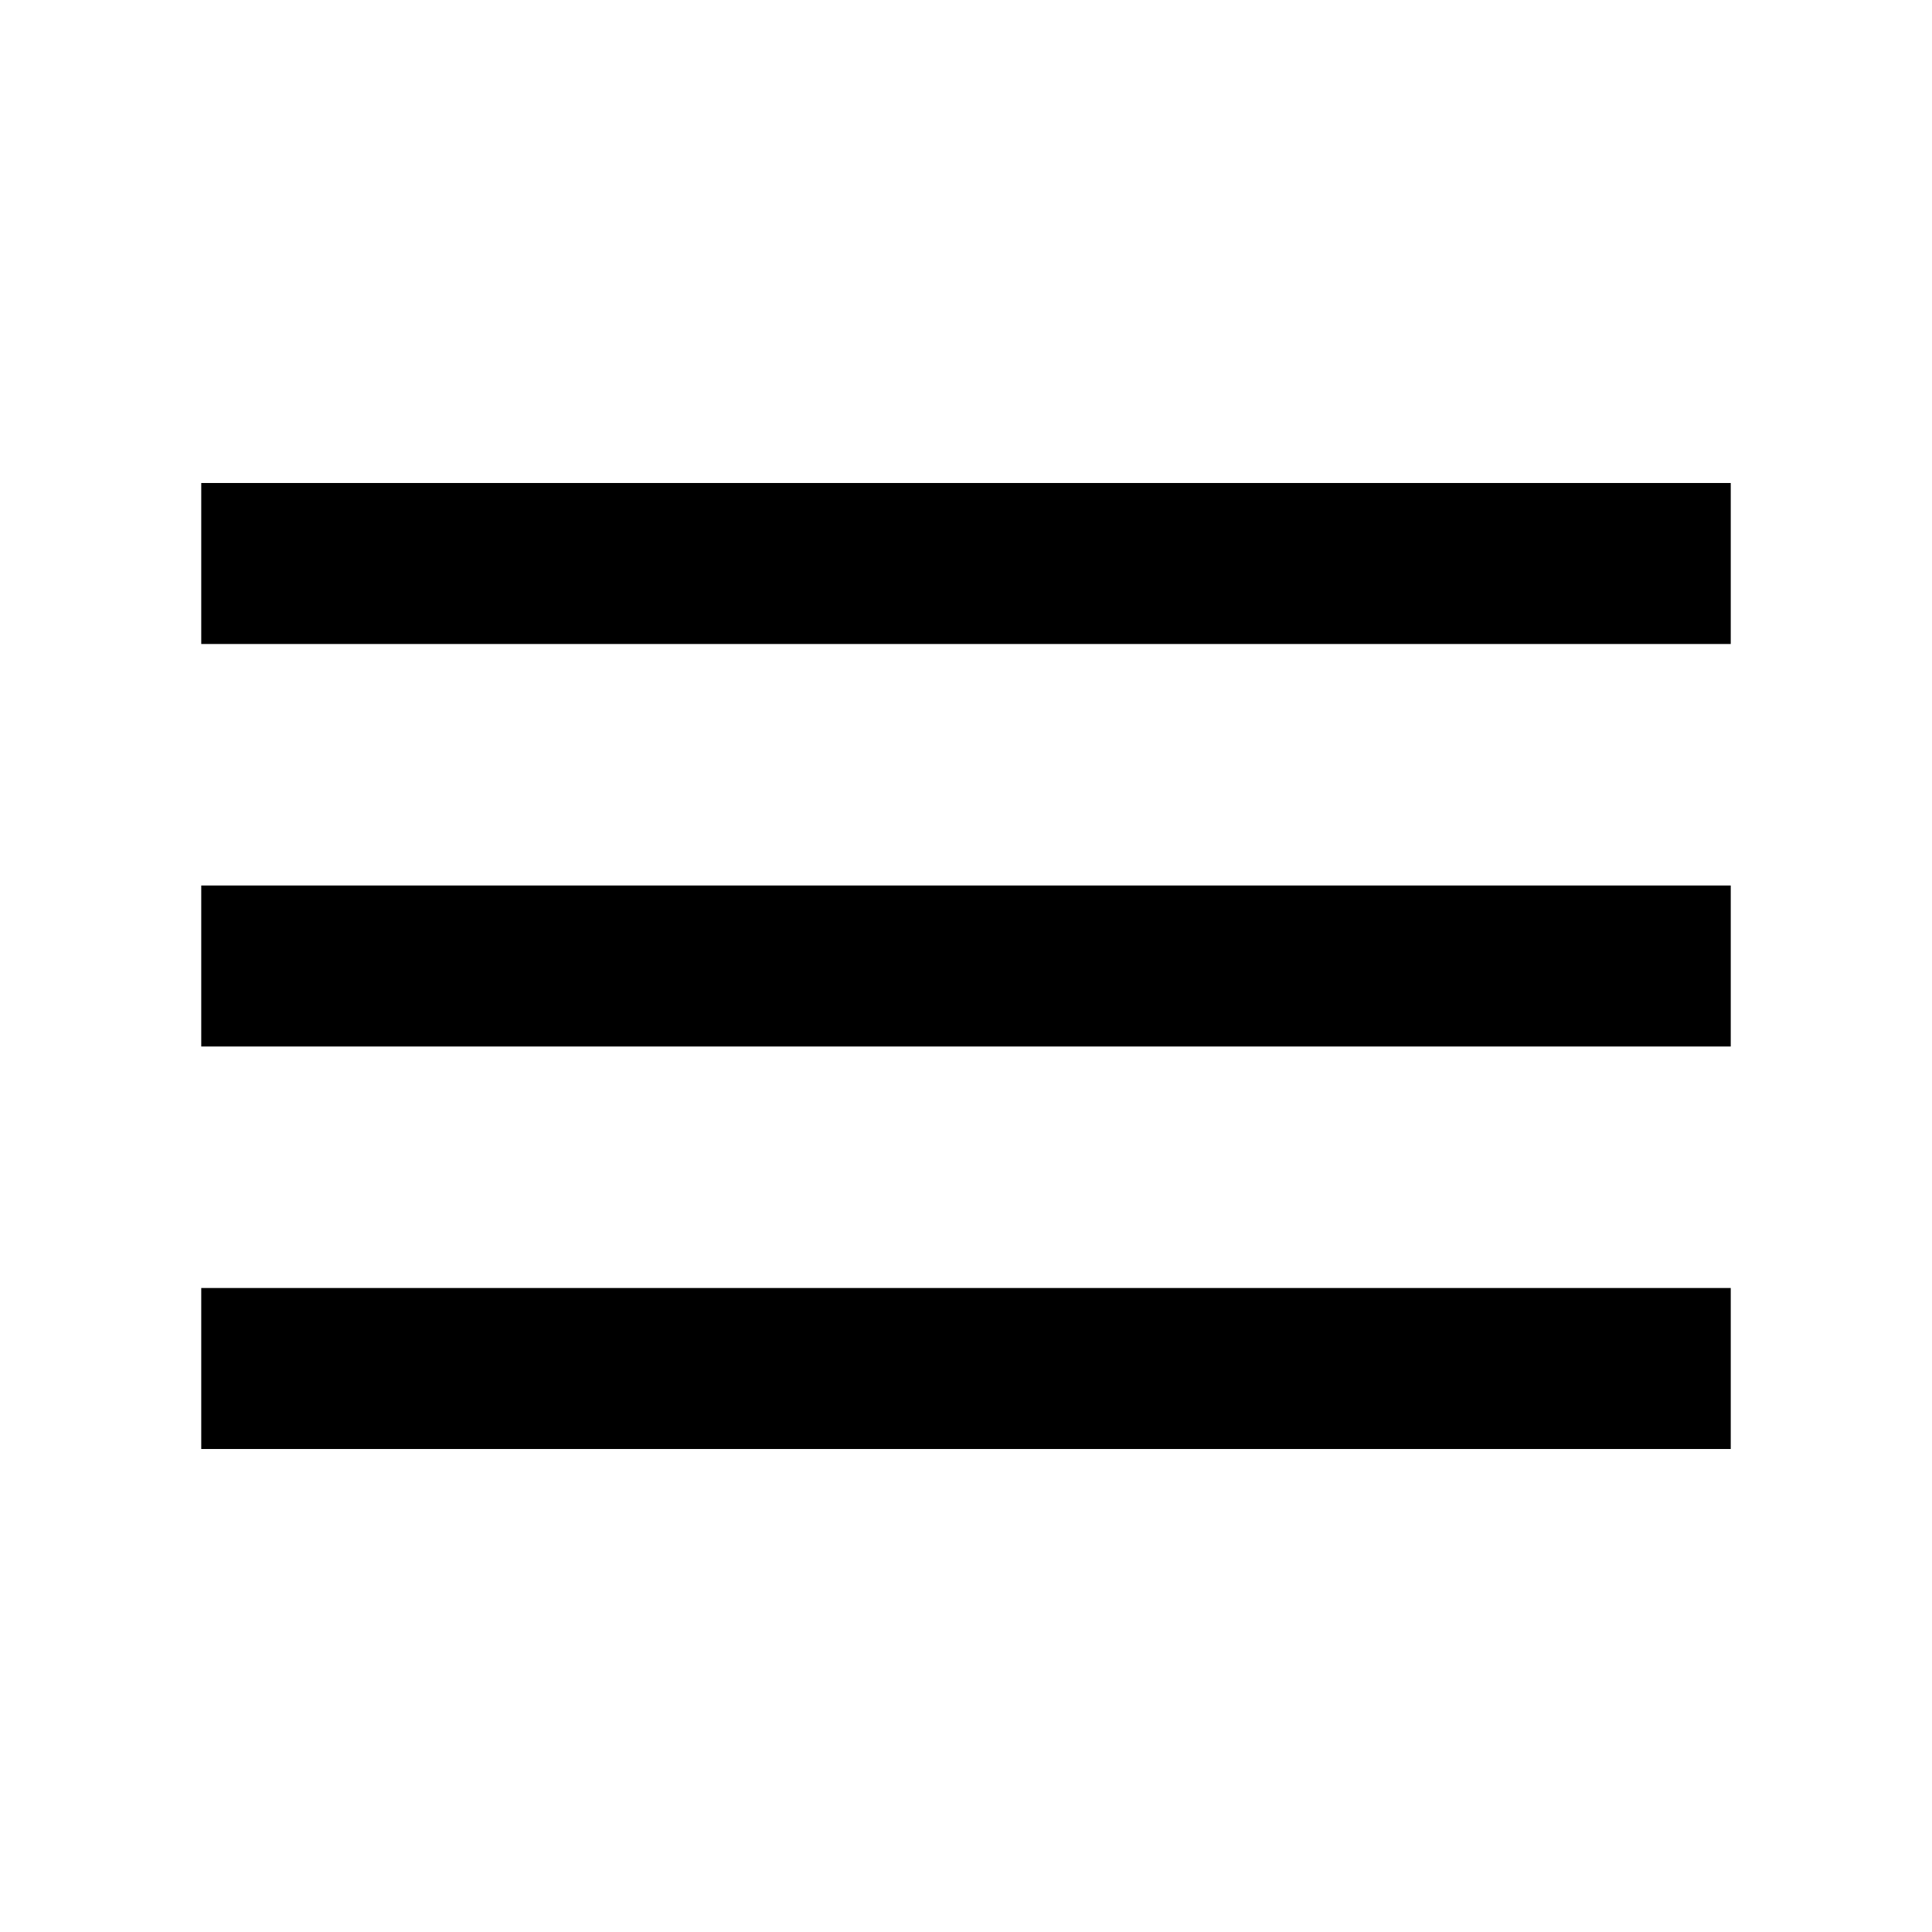
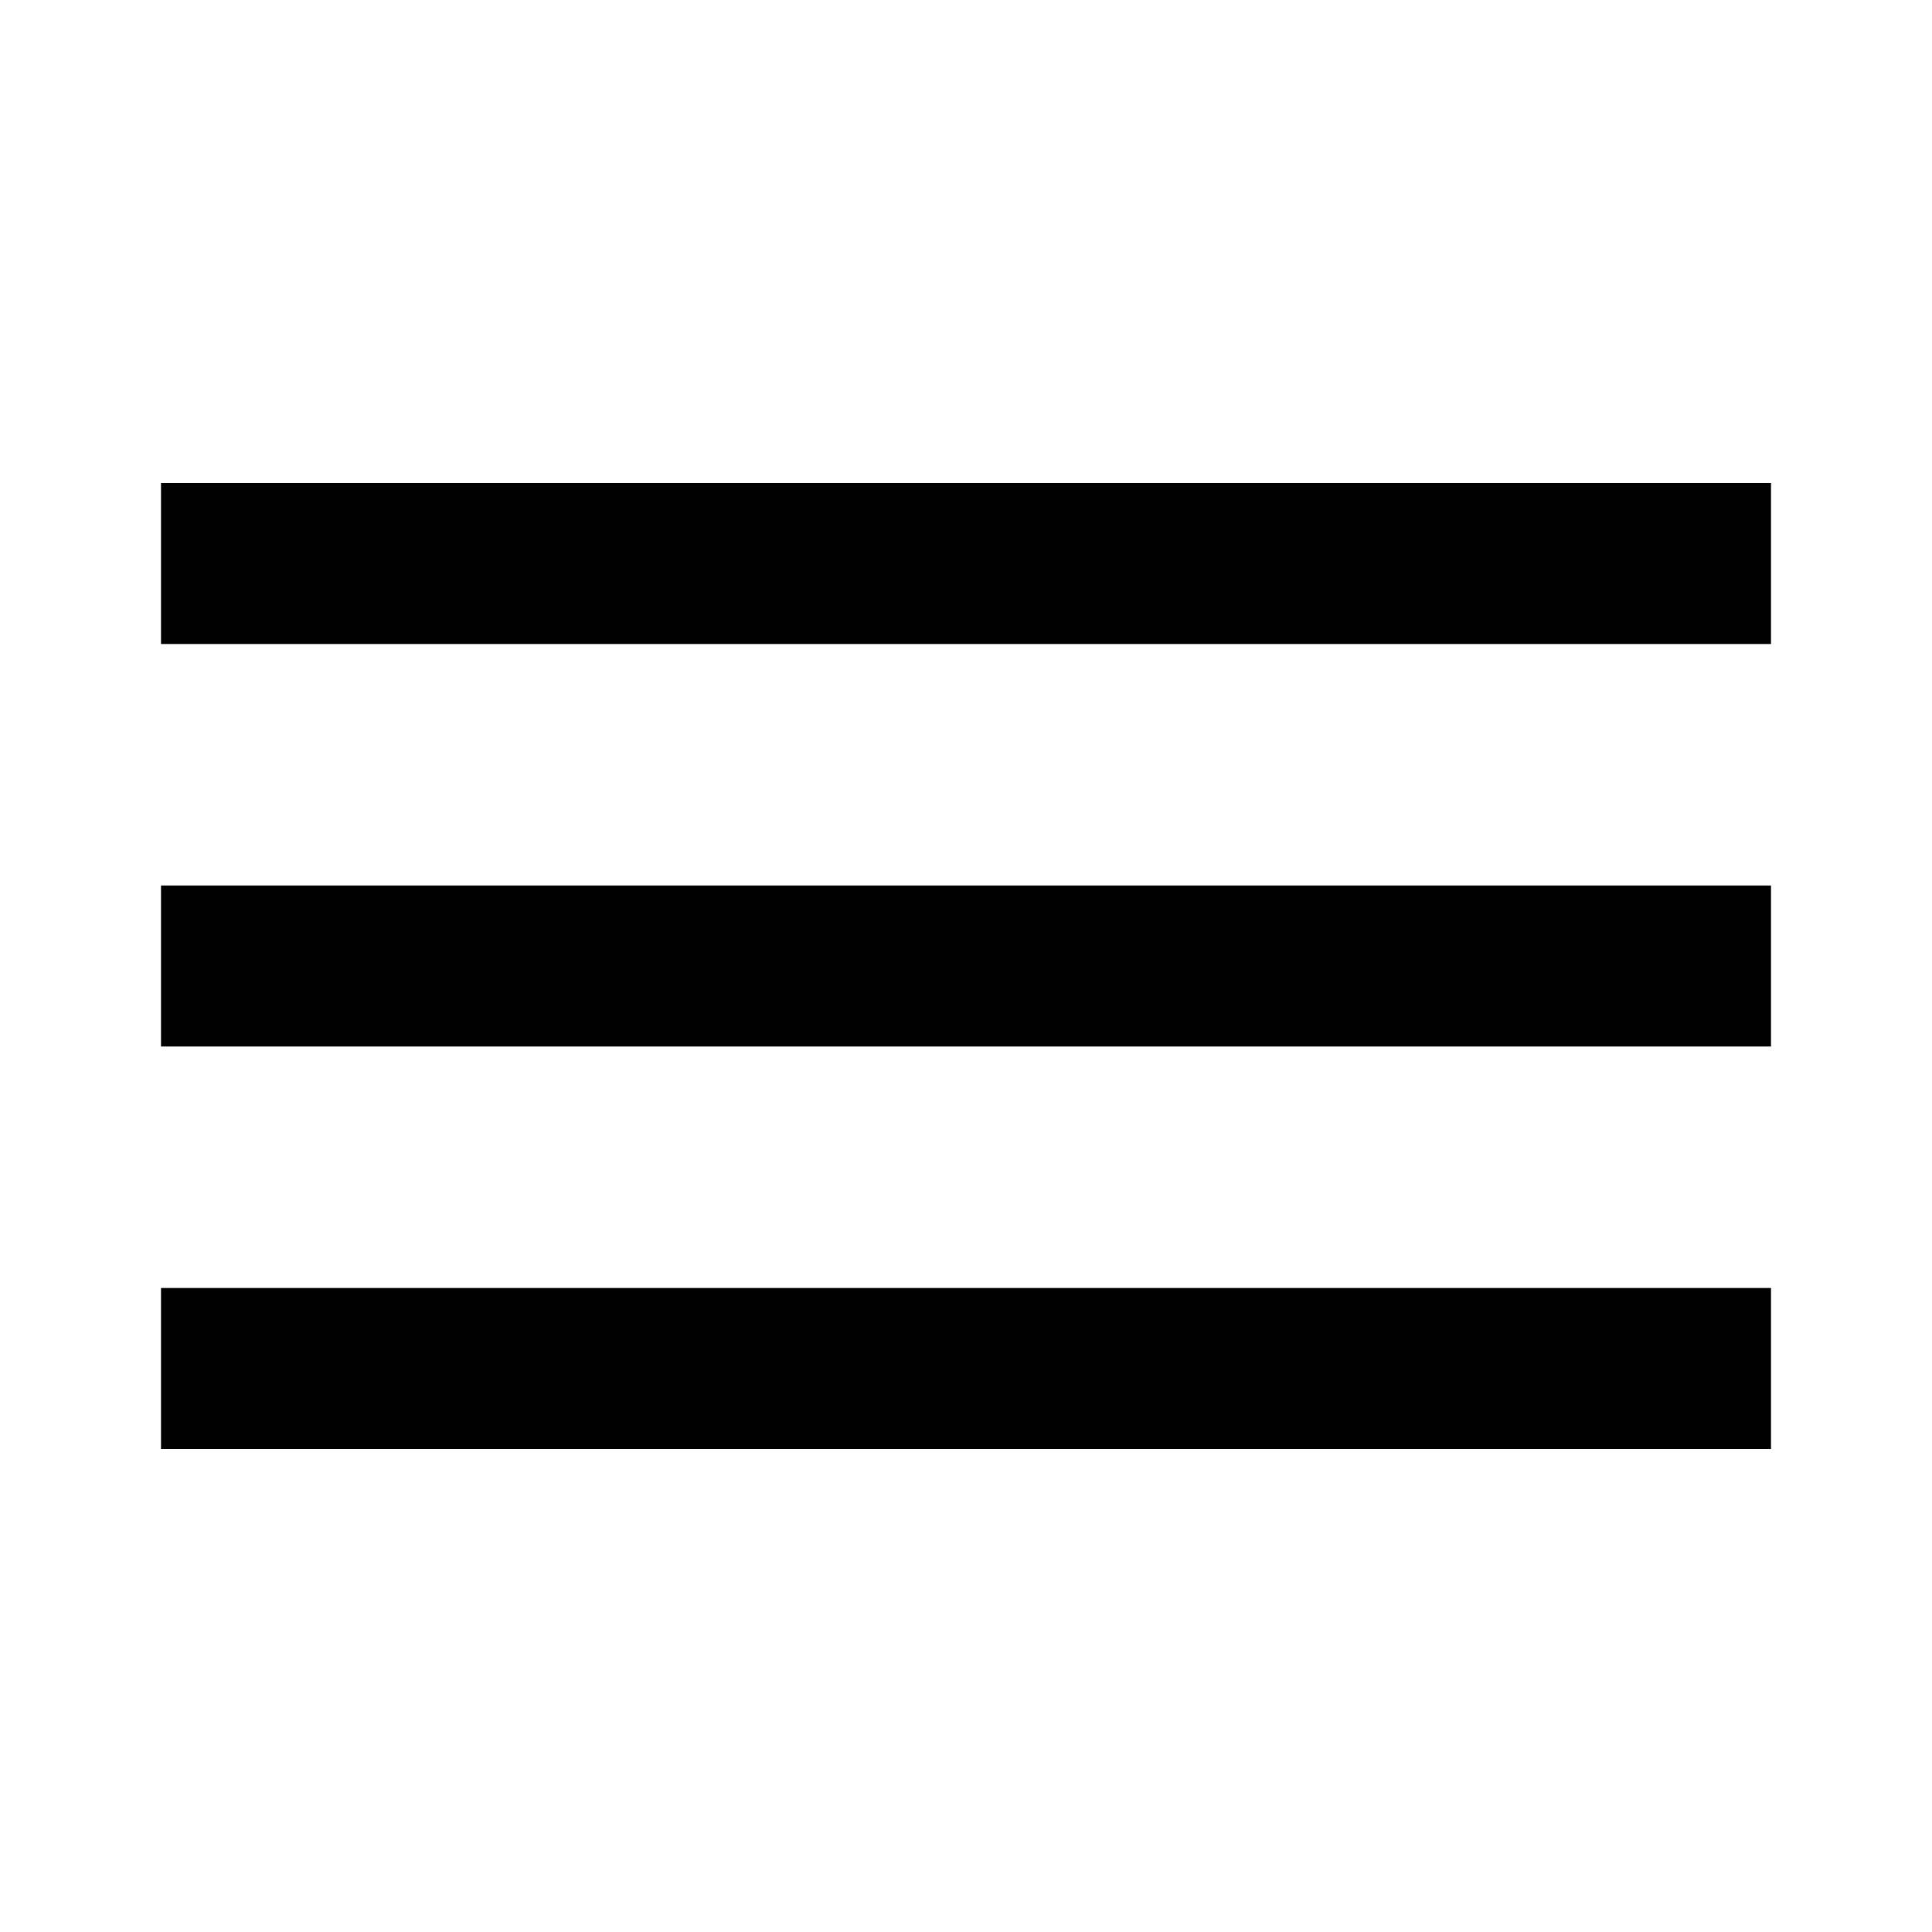
<svg xmlns="http://www.w3.org/2000/svg" width="240" height="240" viewBox="0 0 240 240" fill="none">
-   <path d="M215 110H25V130H215V110Z" fill="black" />
-   <path d="M215 60H25V80H215V60Z" fill="black" />
-   <path d="M215 160H25V180H215V160Z" fill="black" />
+   <path d="M220 110H20V130H220V110Z" fill="black" />
+   <path d="M220 60H20V80H220V60Z" fill="black" />
+   <path d="M220 160H20V180H220V160Z" fill="black" />
</svg>
